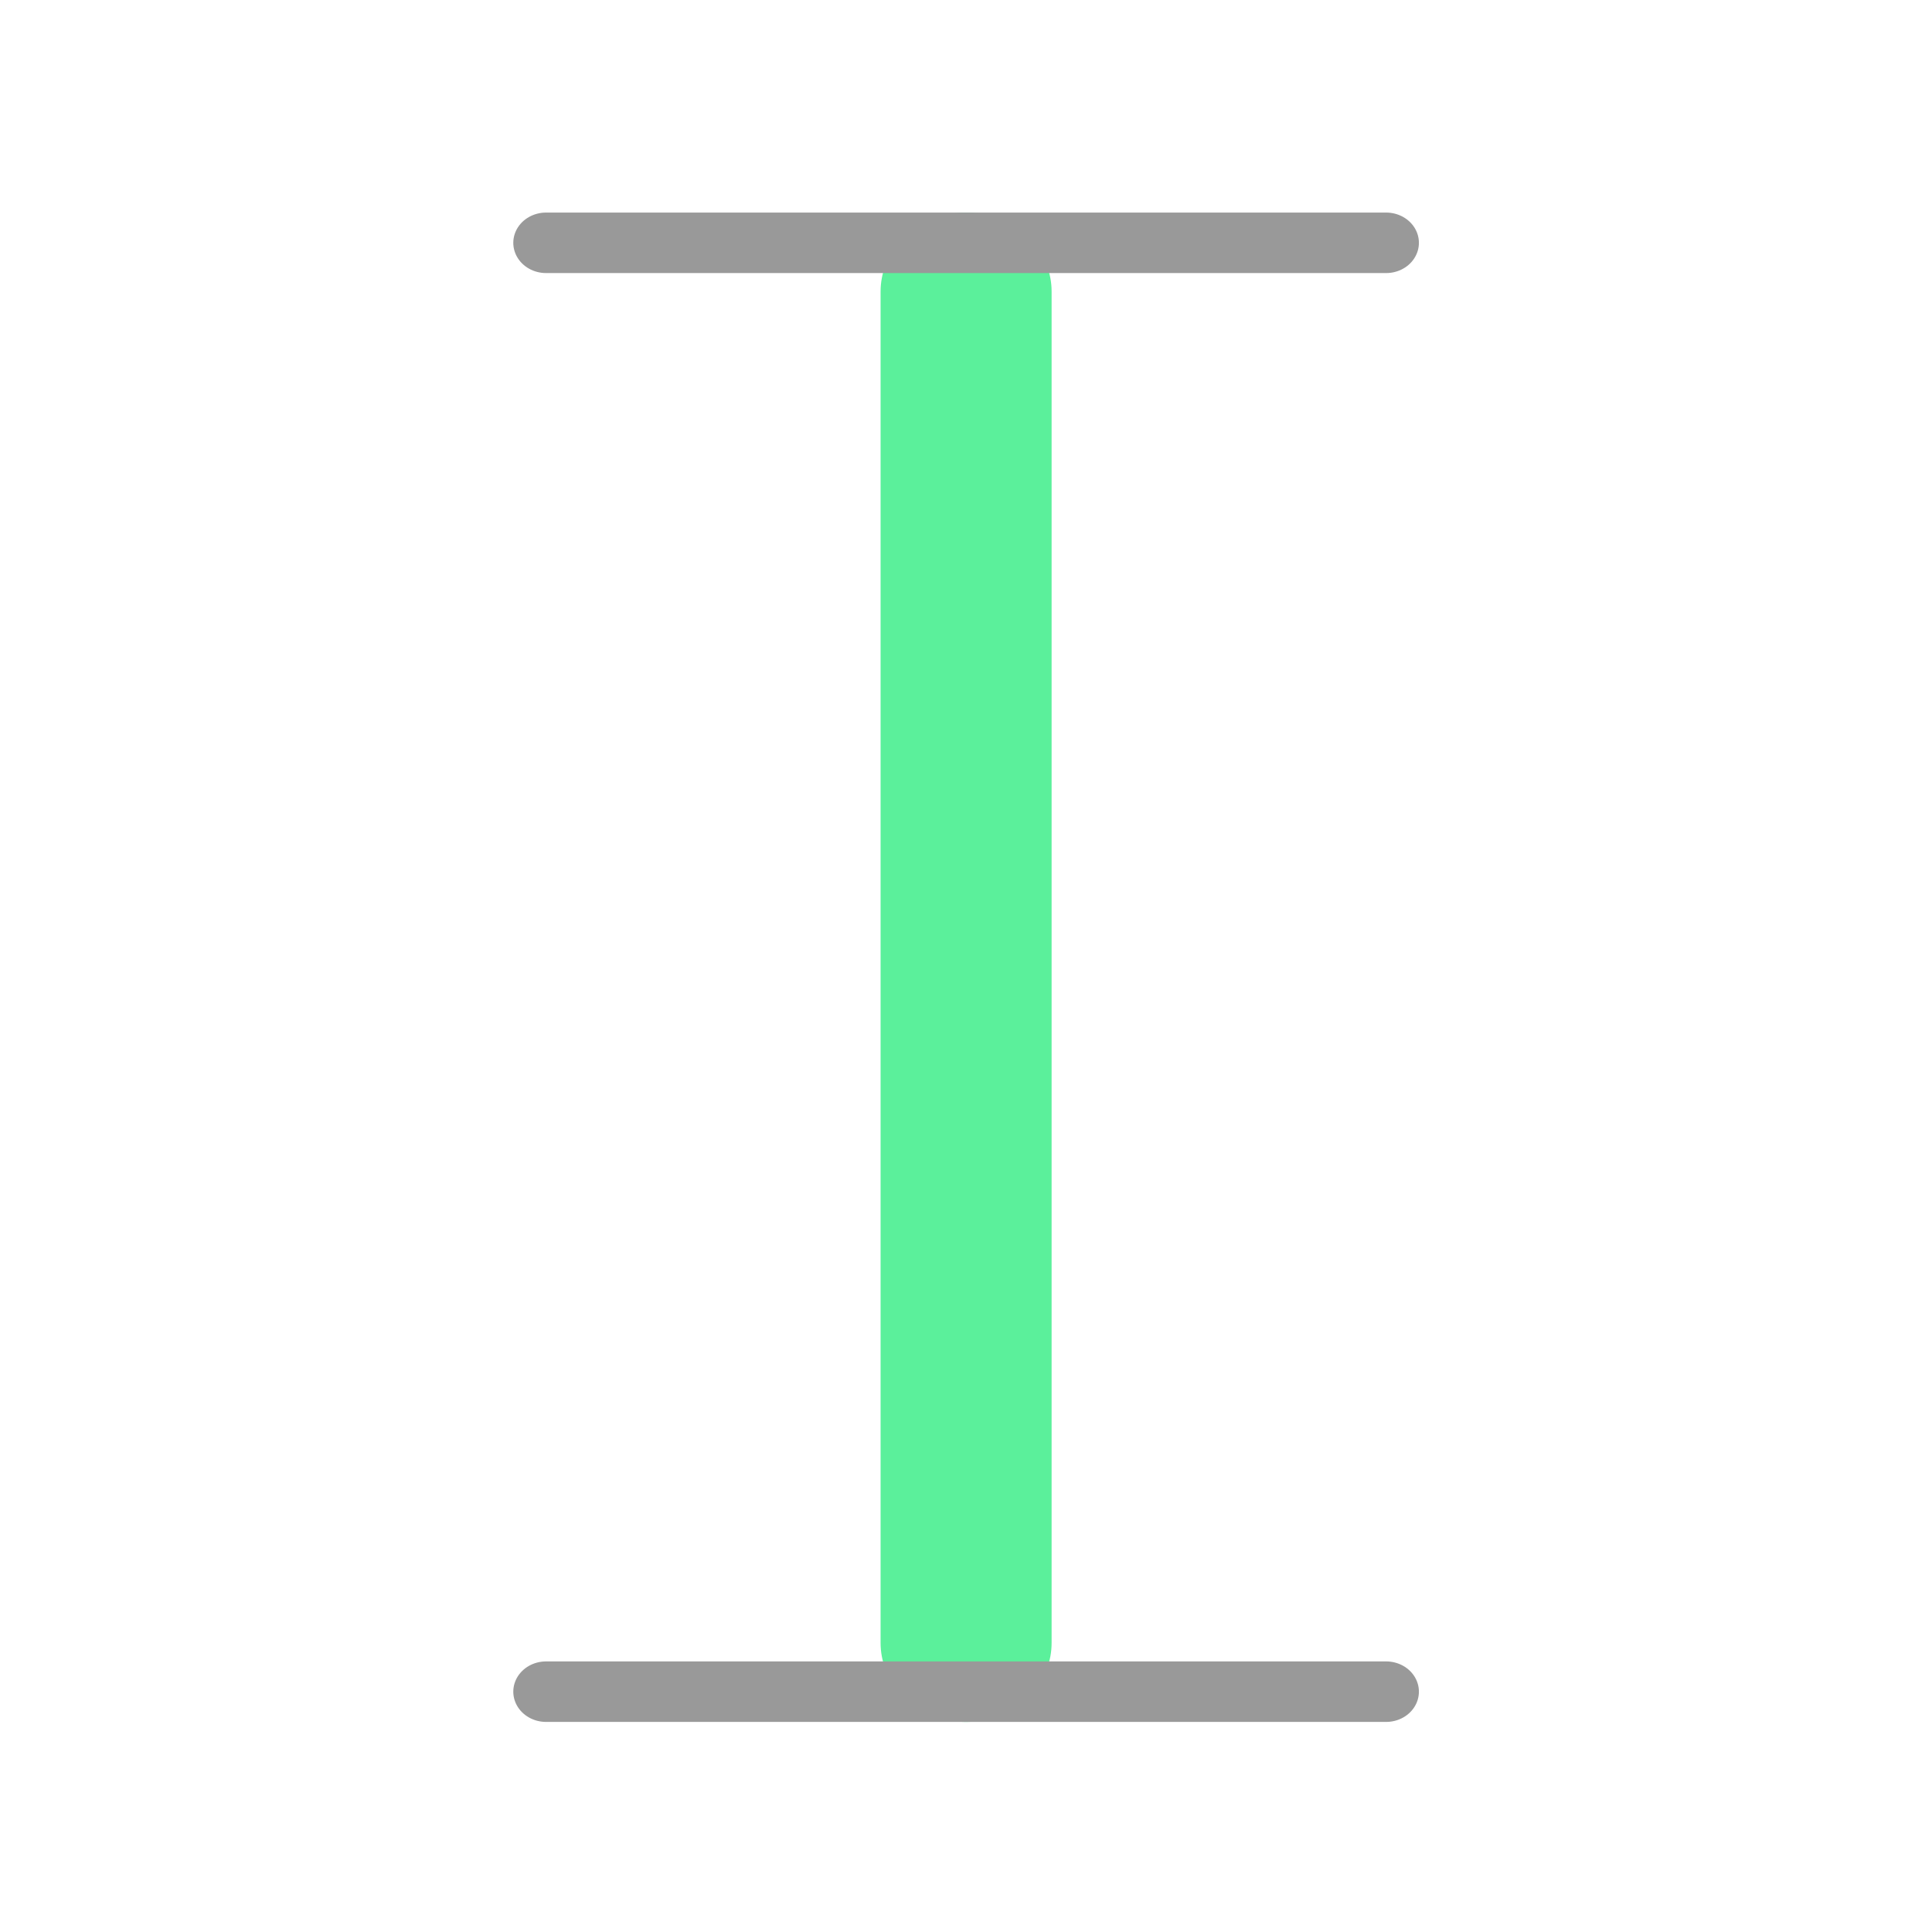
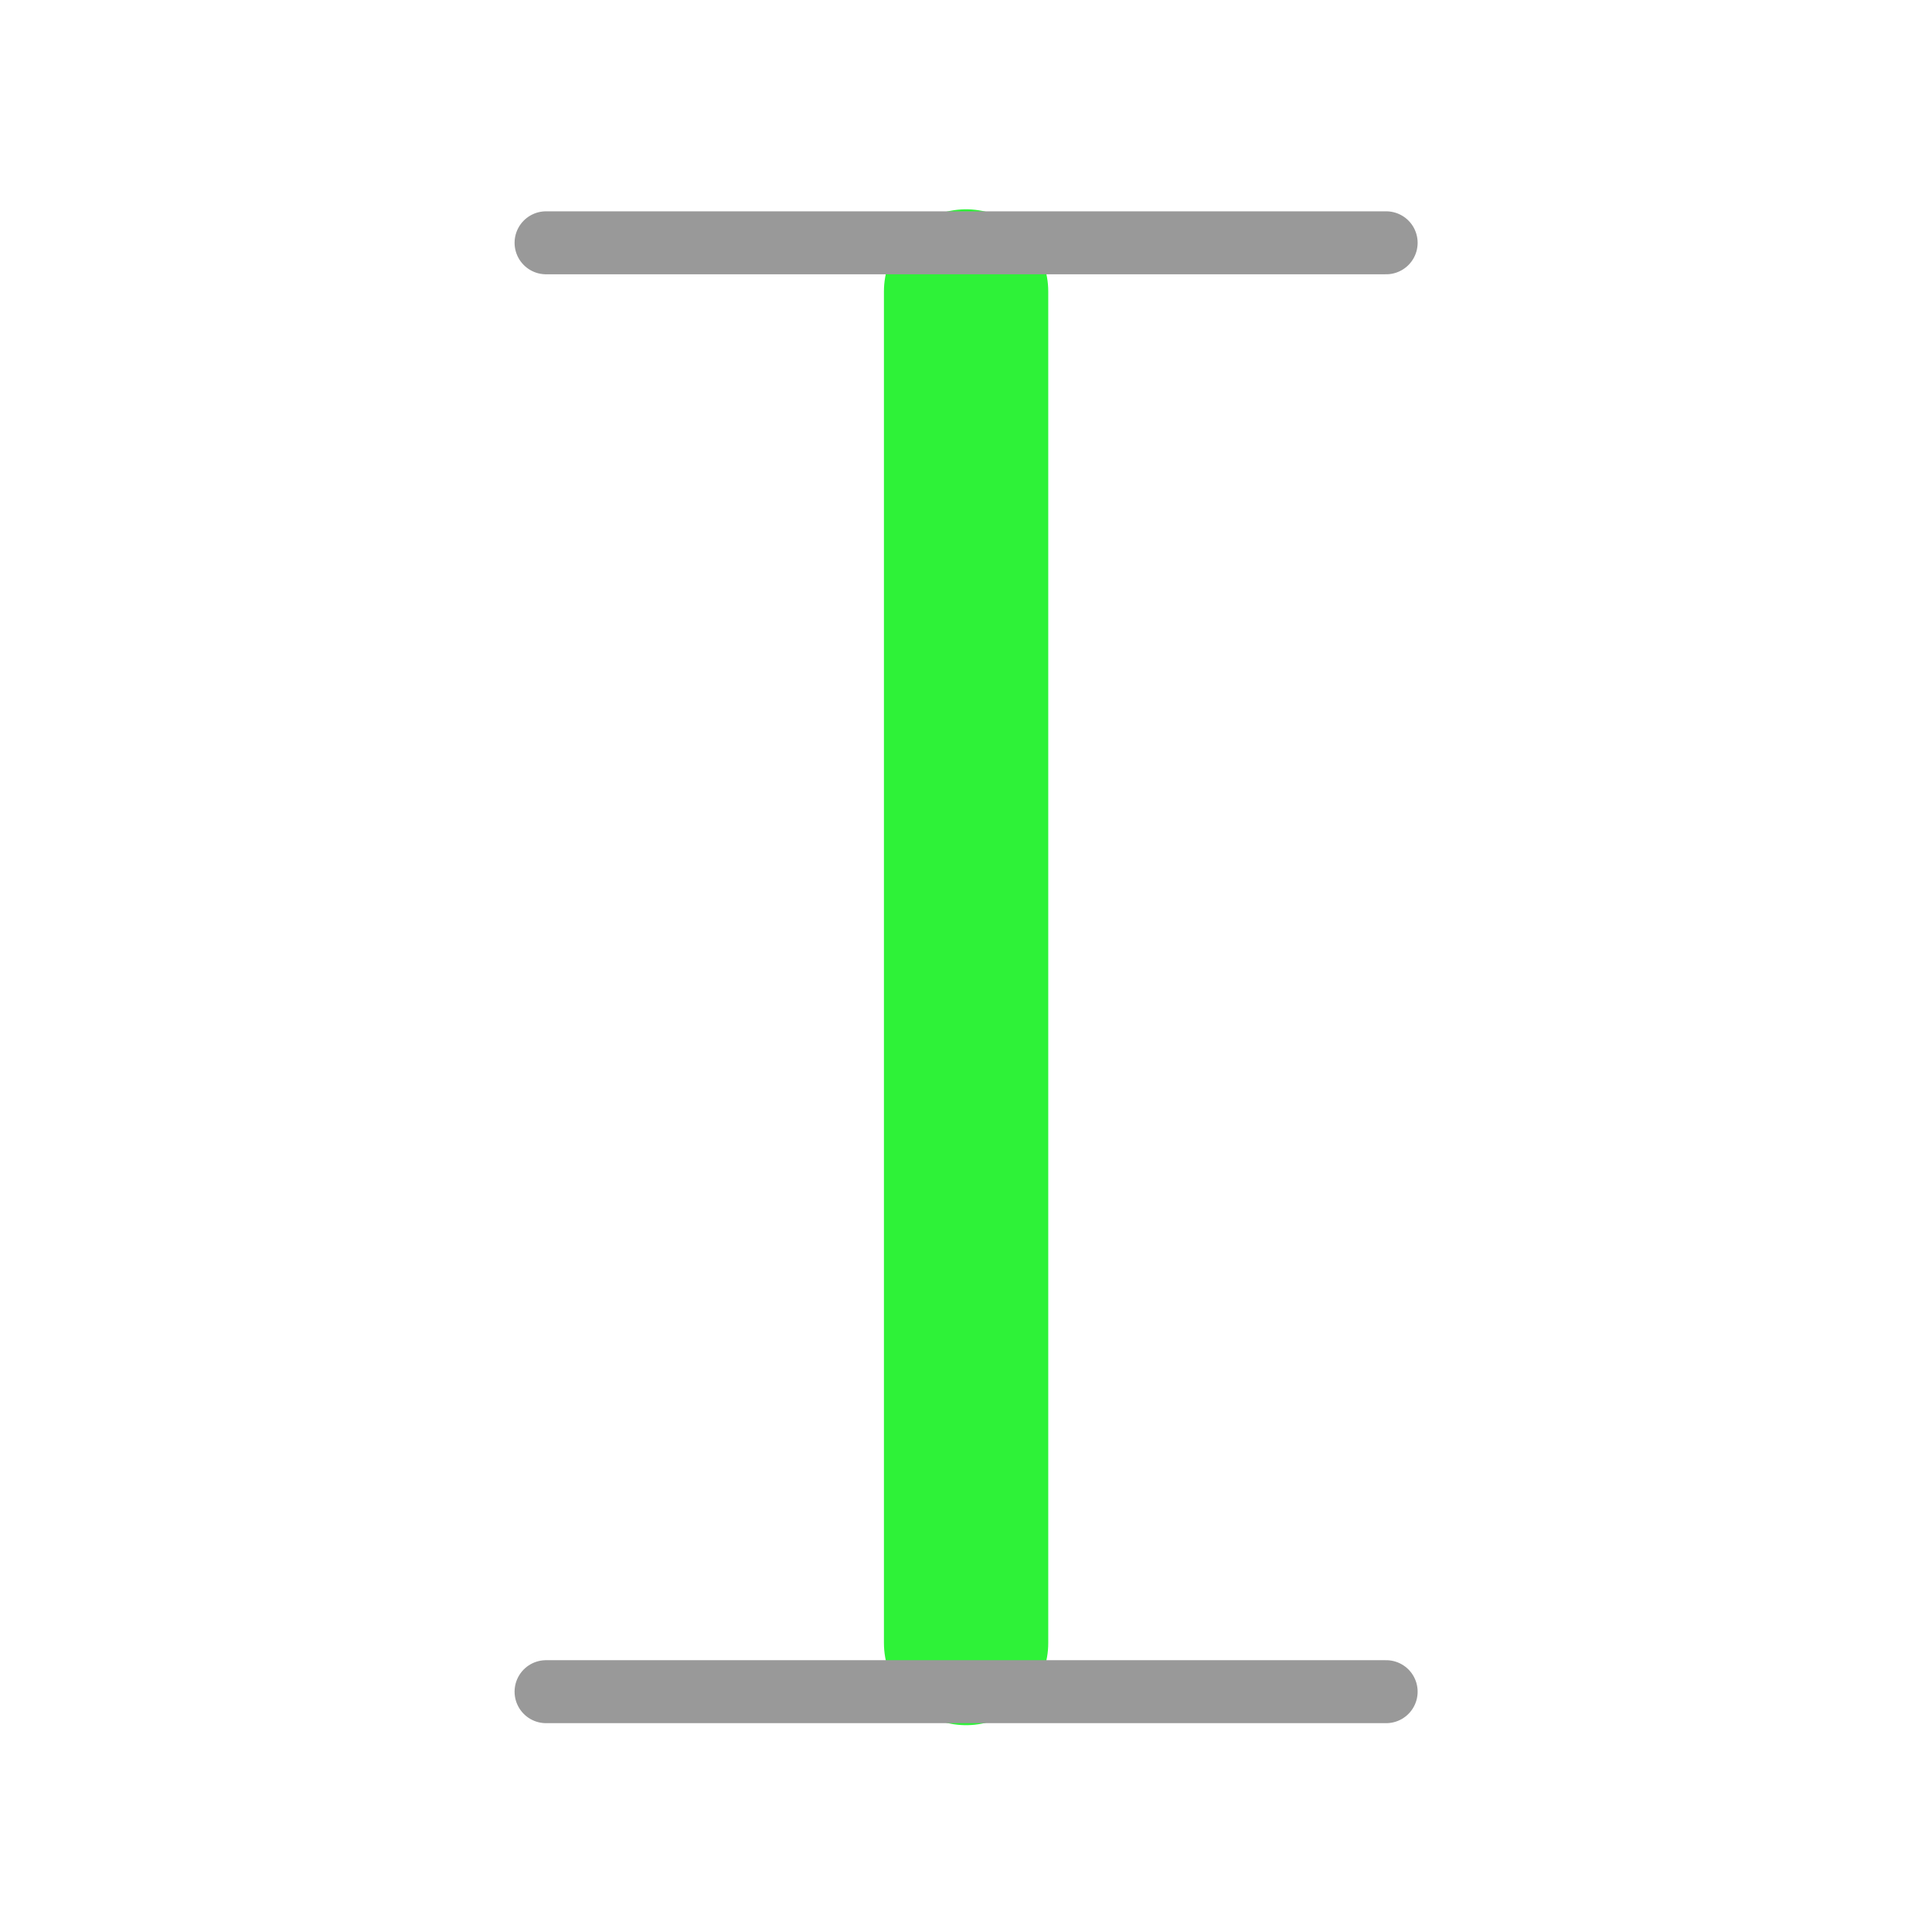
- <svg xmlns="http://www.w3.org/2000/svg" height="64" width="64" version="1.1" id="Capa_1" x="0px" y="0px" viewBox="0 0 64 64" xml:space="preserve">
+ <svg xmlns="http://www.w3.org/2000/svg" xml:space="preserve" viewBox="0 0 64 64" y="0px" x="0px" id="Capa_1" version="1.1" width="64" height="64">
  <defs id="defs59" />
  <g id="g26">
</g>
  <g id="g28">
</g>
  <g id="g30">
</g>
  <g id="g32">
</g>
  <g id="g34">
</g>
  <g id="g36">
</g>
  <g id="g38">
</g>
  <g id="g40">
</g>
  <g id="g42">
</g>
  <g id="g44">
</g>
  <g id="g46">
</g>
  <g id="g48">
</g>
  <g id="g50">
</g>
  <g id="g52">
</g>
  <g id="g54">
</g>
-   <g transform="matrix(0.9992939,0,0,0.9223102,0.7362808,2.527086)" id="g5901">
-     <path id="path888" d="M 31.289,7.729 V 56.271" style="fill:#000000;fill-opacity:0;stroke:#5bf09b;stroke-width:5.669;stroke-linecap:round;stroke-linejoin:round;stroke-miterlimit:4;stroke-dasharray:none;stroke-opacity:1" />
-     <path id="path871" d="M 45.213,5.981 H 17.365" style="fill:#999999;stroke:#999999;stroke-width:2.173;stroke-linecap:round;stroke-linejoin:round;stroke-miterlimit:4;stroke-dasharray:none;stroke-dashoffset:56.693;stroke-opacity:1" />
-     <path style="fill:#999999;stroke:#999999;stroke-width:2.173;stroke-linecap:round;stroke-linejoin:round;stroke-miterlimit:4;stroke-dasharray:none;stroke-dashoffset:56.693;stroke-opacity:1" d="M 45.213,58.019 H 17.365" id="path871-9" />
-   </g>
+   <path id="path888" d="M 32.003,9.655 V 54.427" style="fill:#000000;fill-opacity:0;stroke:#2ef238;stroke-width:5.443;stroke-linecap:round;stroke-linejoin:round;stroke-miterlimit:4;stroke-dasharray:none;stroke-opacity:1" />
+   <path id="path871" d="M 45.918,8.043 H 18.089" style="fill:#999999;stroke:#999999;stroke-width:2.086;stroke-linecap:round;stroke-linejoin:round;stroke-miterlimit:4;stroke-dasharray:none;stroke-dashoffset:56.693;stroke-opacity:1" />
+   <path style="fill:#999999;stroke:#999999;stroke-width:2.086;stroke-linecap:round;stroke-linejoin:round;stroke-miterlimit:4;stroke-dasharray:none;stroke-dashoffset:56.693;stroke-opacity:1" d="M 45.918,56.039 H 18.089" id="path871-9" />
</svg>
